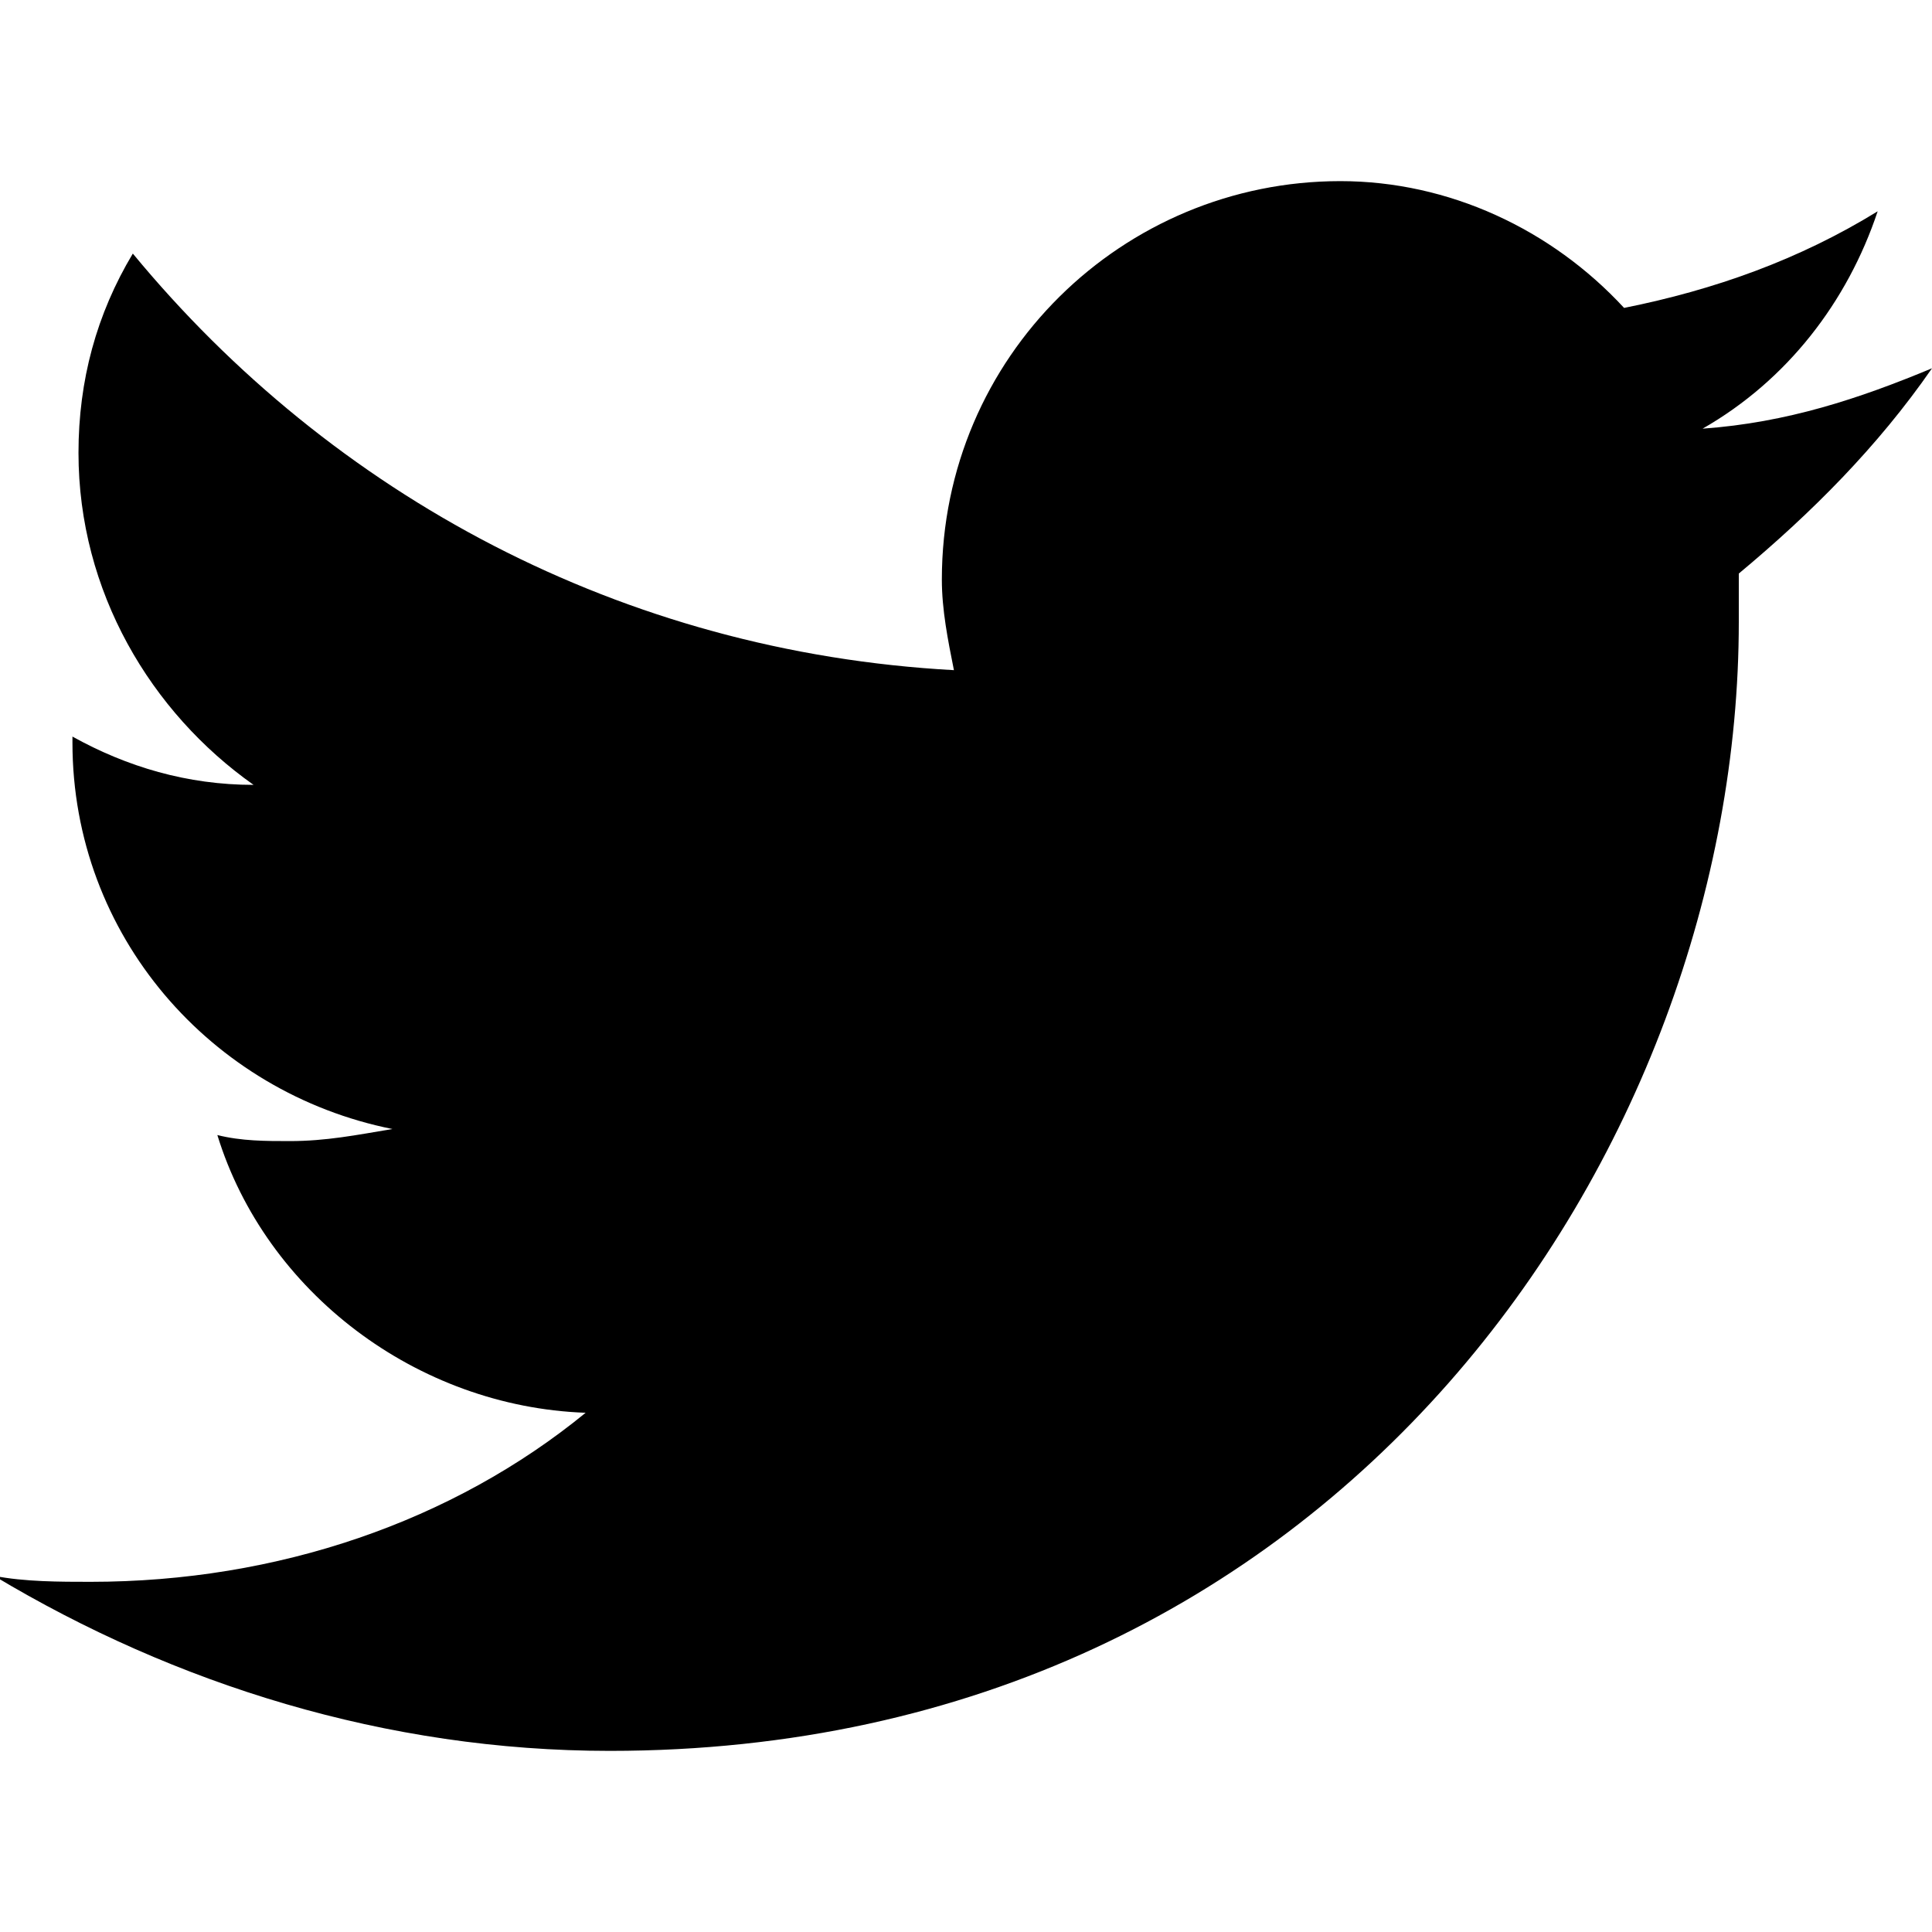
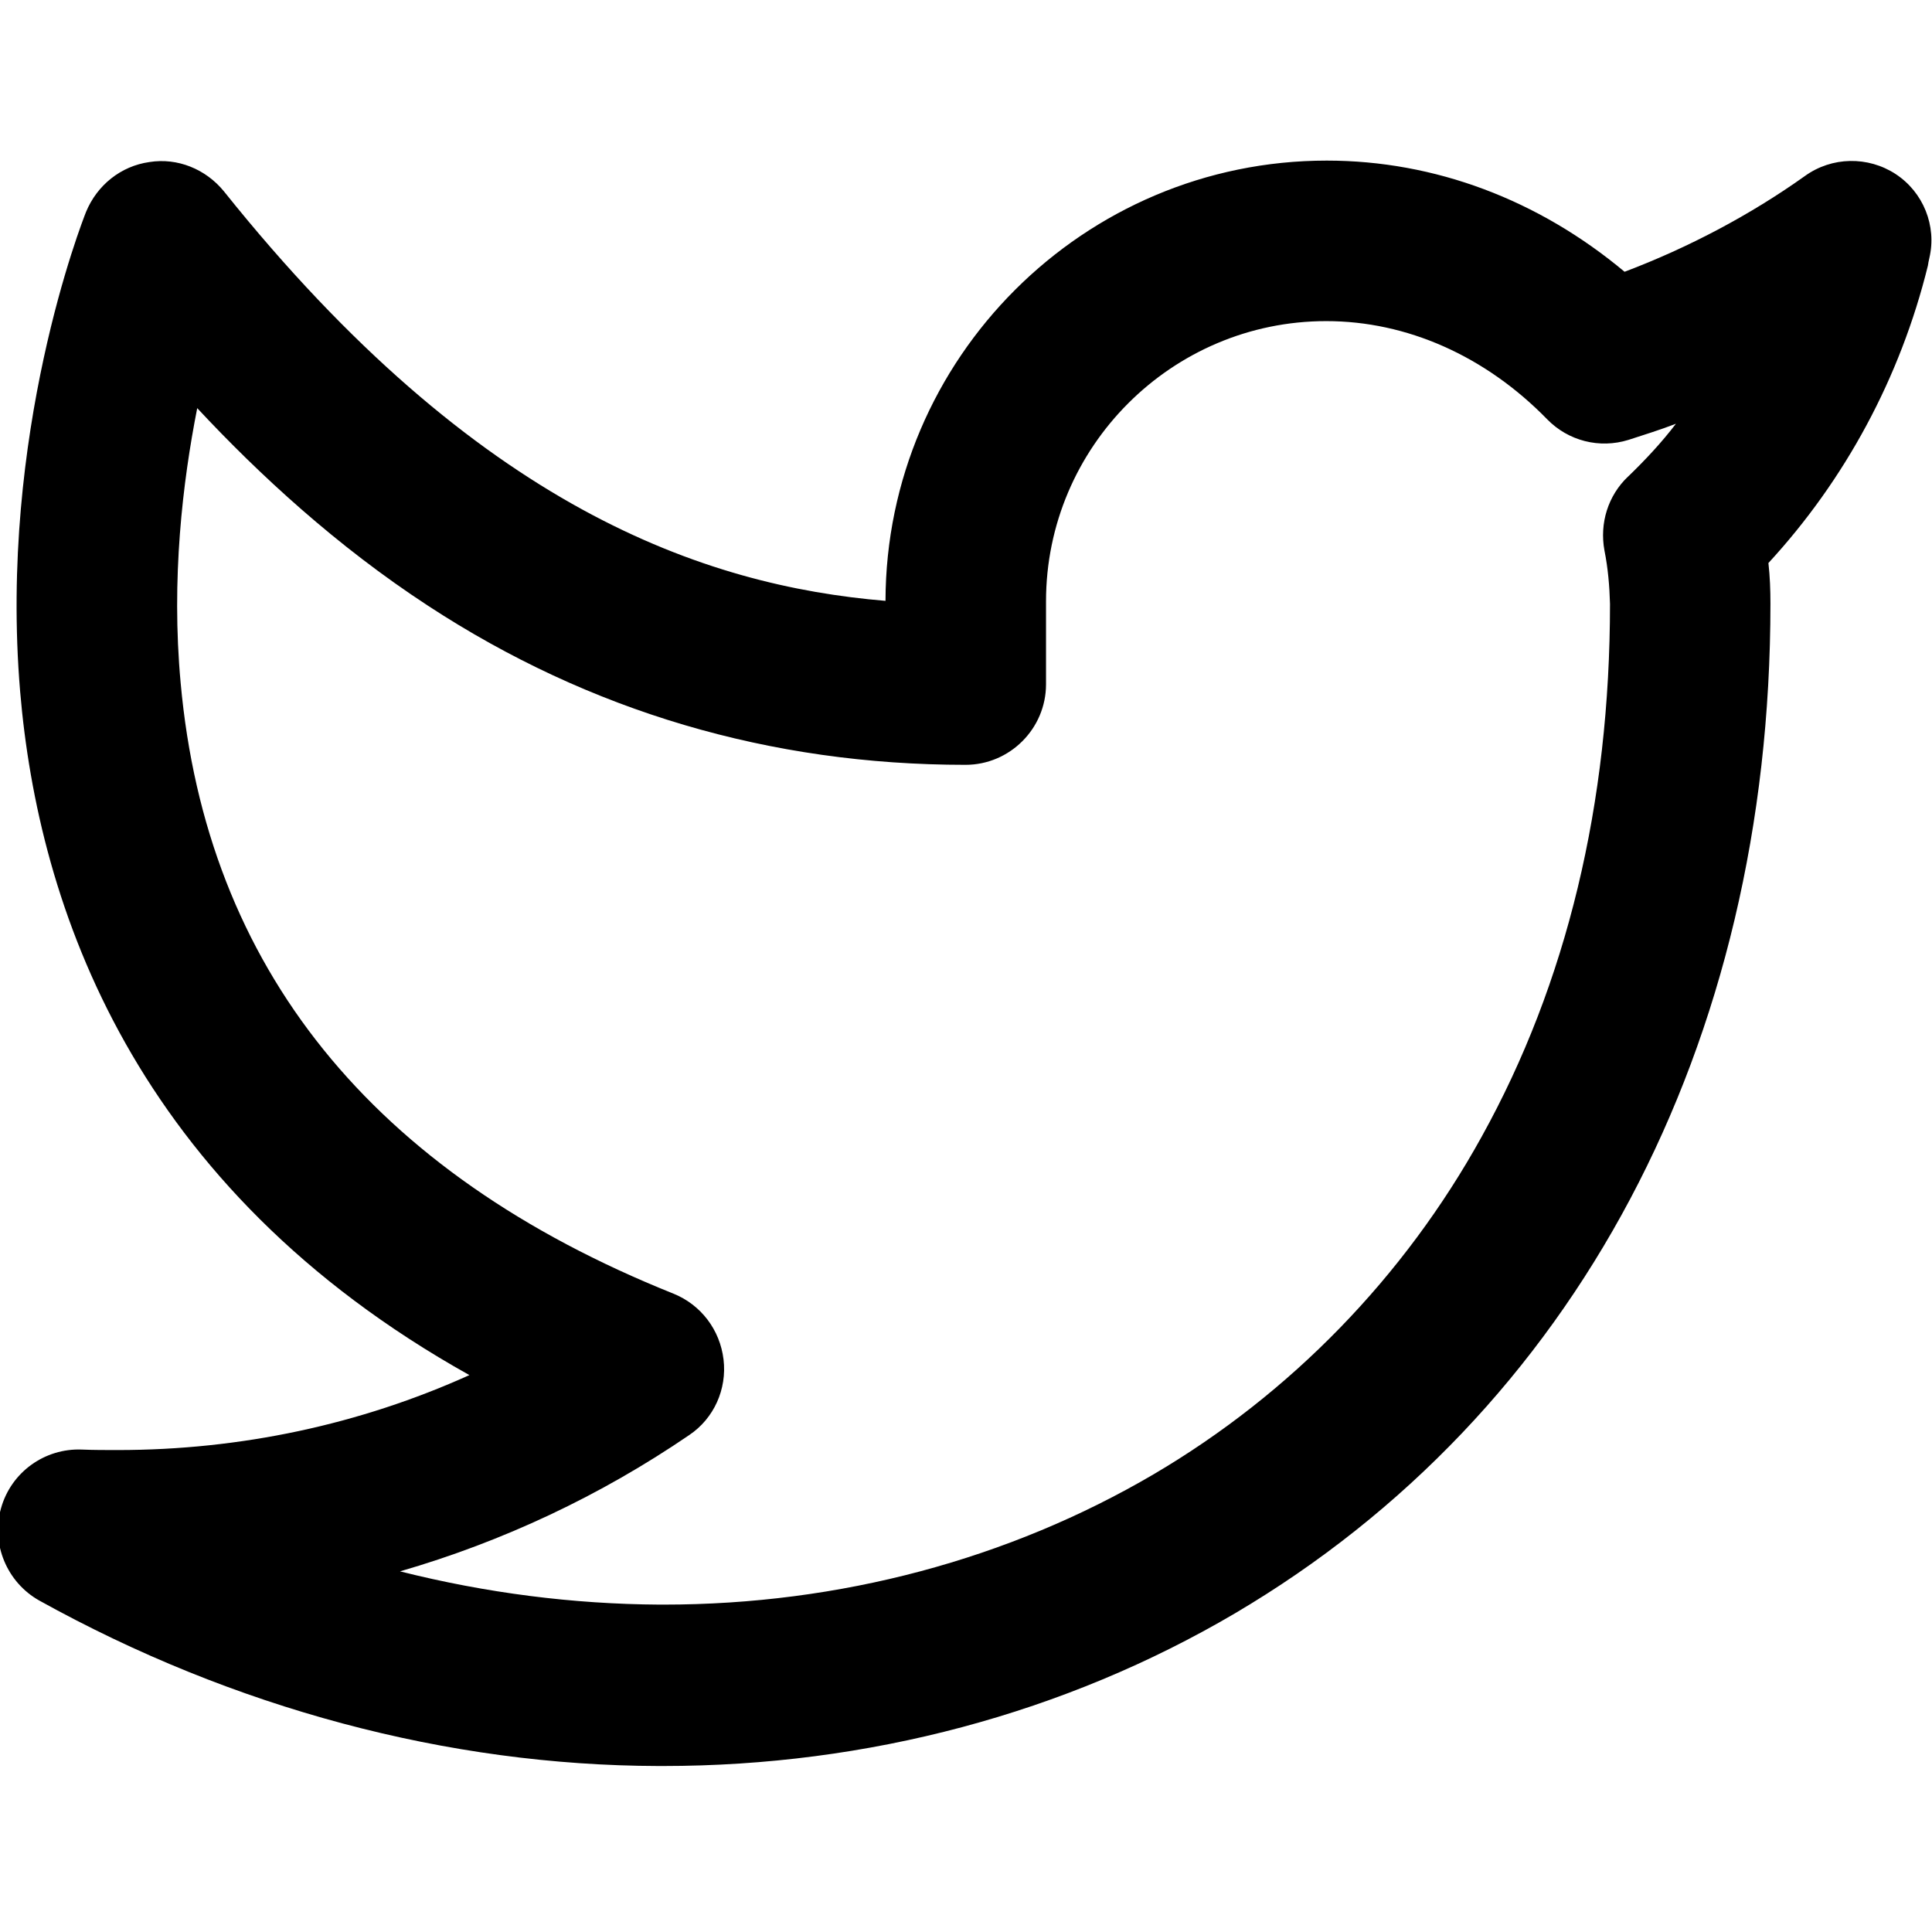
- <svg xmlns="http://www.w3.org/2000/svg" version="1.1" id="Layer_1" x="0px" y="0px" width="32px" height="32px" viewBox="0 0 32 32" enable-background="new 0 0 32 32" xml:space="preserve">
-   <path d="M32,6.1c-1.2,0.5-2.4,0.9-3.8,1c1.4-0.8,2.4-2.1,2.9-3.6c-1.3,0.8-2.7,1.3-4.2,1.6C25.7,3.8,24,3,22.2,3  c-3.6,0-6.6,2.9-6.6,6.6c0,0.5,0.1,1,0.2,1.5C10.3,10.8,5.5,8.2,2.2,4.2c-0.6,1-0.9,2.1-0.9,3.3c0,2.3,1.2,4.3,2.9,5.5  c-1.1,0-2.1-0.3-3-0.8c0,0,0,0.1,0,0.1c0,3.2,2.3,5.8,5.3,6.4c-0.6,0.1-1.1,0.2-1.7,0.2c-0.4,0-0.8,0-1.2-0.1  c0.8,2.6,3.3,4.5,6.1,4.6c-2.2,1.8-5.1,2.8-8.2,2.8c-0.5,0-1.1,0-1.6-0.1C2.9,27.9,6.4,29,10.1,29c12.1,0,18.7-10,18.7-18.7  c0-0.3,0-0.6,0-0.8C30,8.5,31.1,7.4,32,6.1z" />
+ <svg xmlns="http://www.w3.org/2000/svg" version="1.1" width="24" height="24" viewBox="0 0 24 24">
+   <path d="M23.55 2.163c-0.344-0.225-0.794-0.219-1.131 0.025-0.675 0.481-1.444 0.888-2.238 1.188-1.069-0.894-2.356-1.381-3.7-1.381-3.019 0-5.475 2.456-5.481 5.469-2.25-0.188-5.069-1.15-8.219-5.088-0.225-0.275-0.575-0.419-0.925-0.363-0.356 0.050-0.65 0.288-0.787 0.619-0.044 0.112-1.087 2.756-0.819 5.956 0.225 2.669 1.406 6.162 5.581 8.494-1.356 0.612-2.838 0.931-4.369 0.931-0.15 0-0.3 0-0.444-0.006-0.462-0.019-0.881 0.281-1.006 0.731-0.125 0.444 0.075 0.919 0.475 1.144 2.412 1.338 5.075 2.050 7.694 2.056 0.019 0 0.037 0 0.056 0 2.544 0 4.994-0.656 7.1-1.894 4.231-2.494 6.656-7.062 6.656-12.544 0-0.169-0.006-0.337-0.025-0.506 0.95-1.031 1.638-2.3 1.981-3.694 0-0.012 0.006-0.025 0.006-0.038l0.012-0.056c0.094-0.4-0.075-0.819-0.419-1.044zM20.225 5.919c-0.25 0.237-0.356 0.581-0.294 0.919 0.044 0.219 0.063 0.444 0.069 0.663 0 2.481-0.537 4.713-1.594 6.619-0.963 1.744-2.375 3.194-4.075 4.194-1.8 1.056-3.9 1.619-6.087 1.619-0.019 0-0.031 0-0.050 0-1.075-0.006-2.156-0.144-3.225-0.413 1.275-0.369 2.487-0.938 3.594-1.694 0.306-0.206 0.469-0.569 0.425-0.938s-0.281-0.681-0.625-0.819c-3.744-1.5-5.8-4.050-6.119-7.587-0.119-1.294 0.025-2.494 0.206-3.412 0.769 0.825 1.731 1.713 2.869 2.456 2.006 1.312 4.25 1.975 6.675 1.975 0.55 0 1-0.45 1-1v-1.031c0-1.919 1.563-3.481 3.481-3.481 1 0 1.975 0.431 2.744 1.219 0.262 0.269 0.65 0.369 1.012 0.256 0.194-0.063 0.394-0.125 0.588-0.2-0.181 0.237-0.381 0.45-0.594 0.656z" />
</svg>
